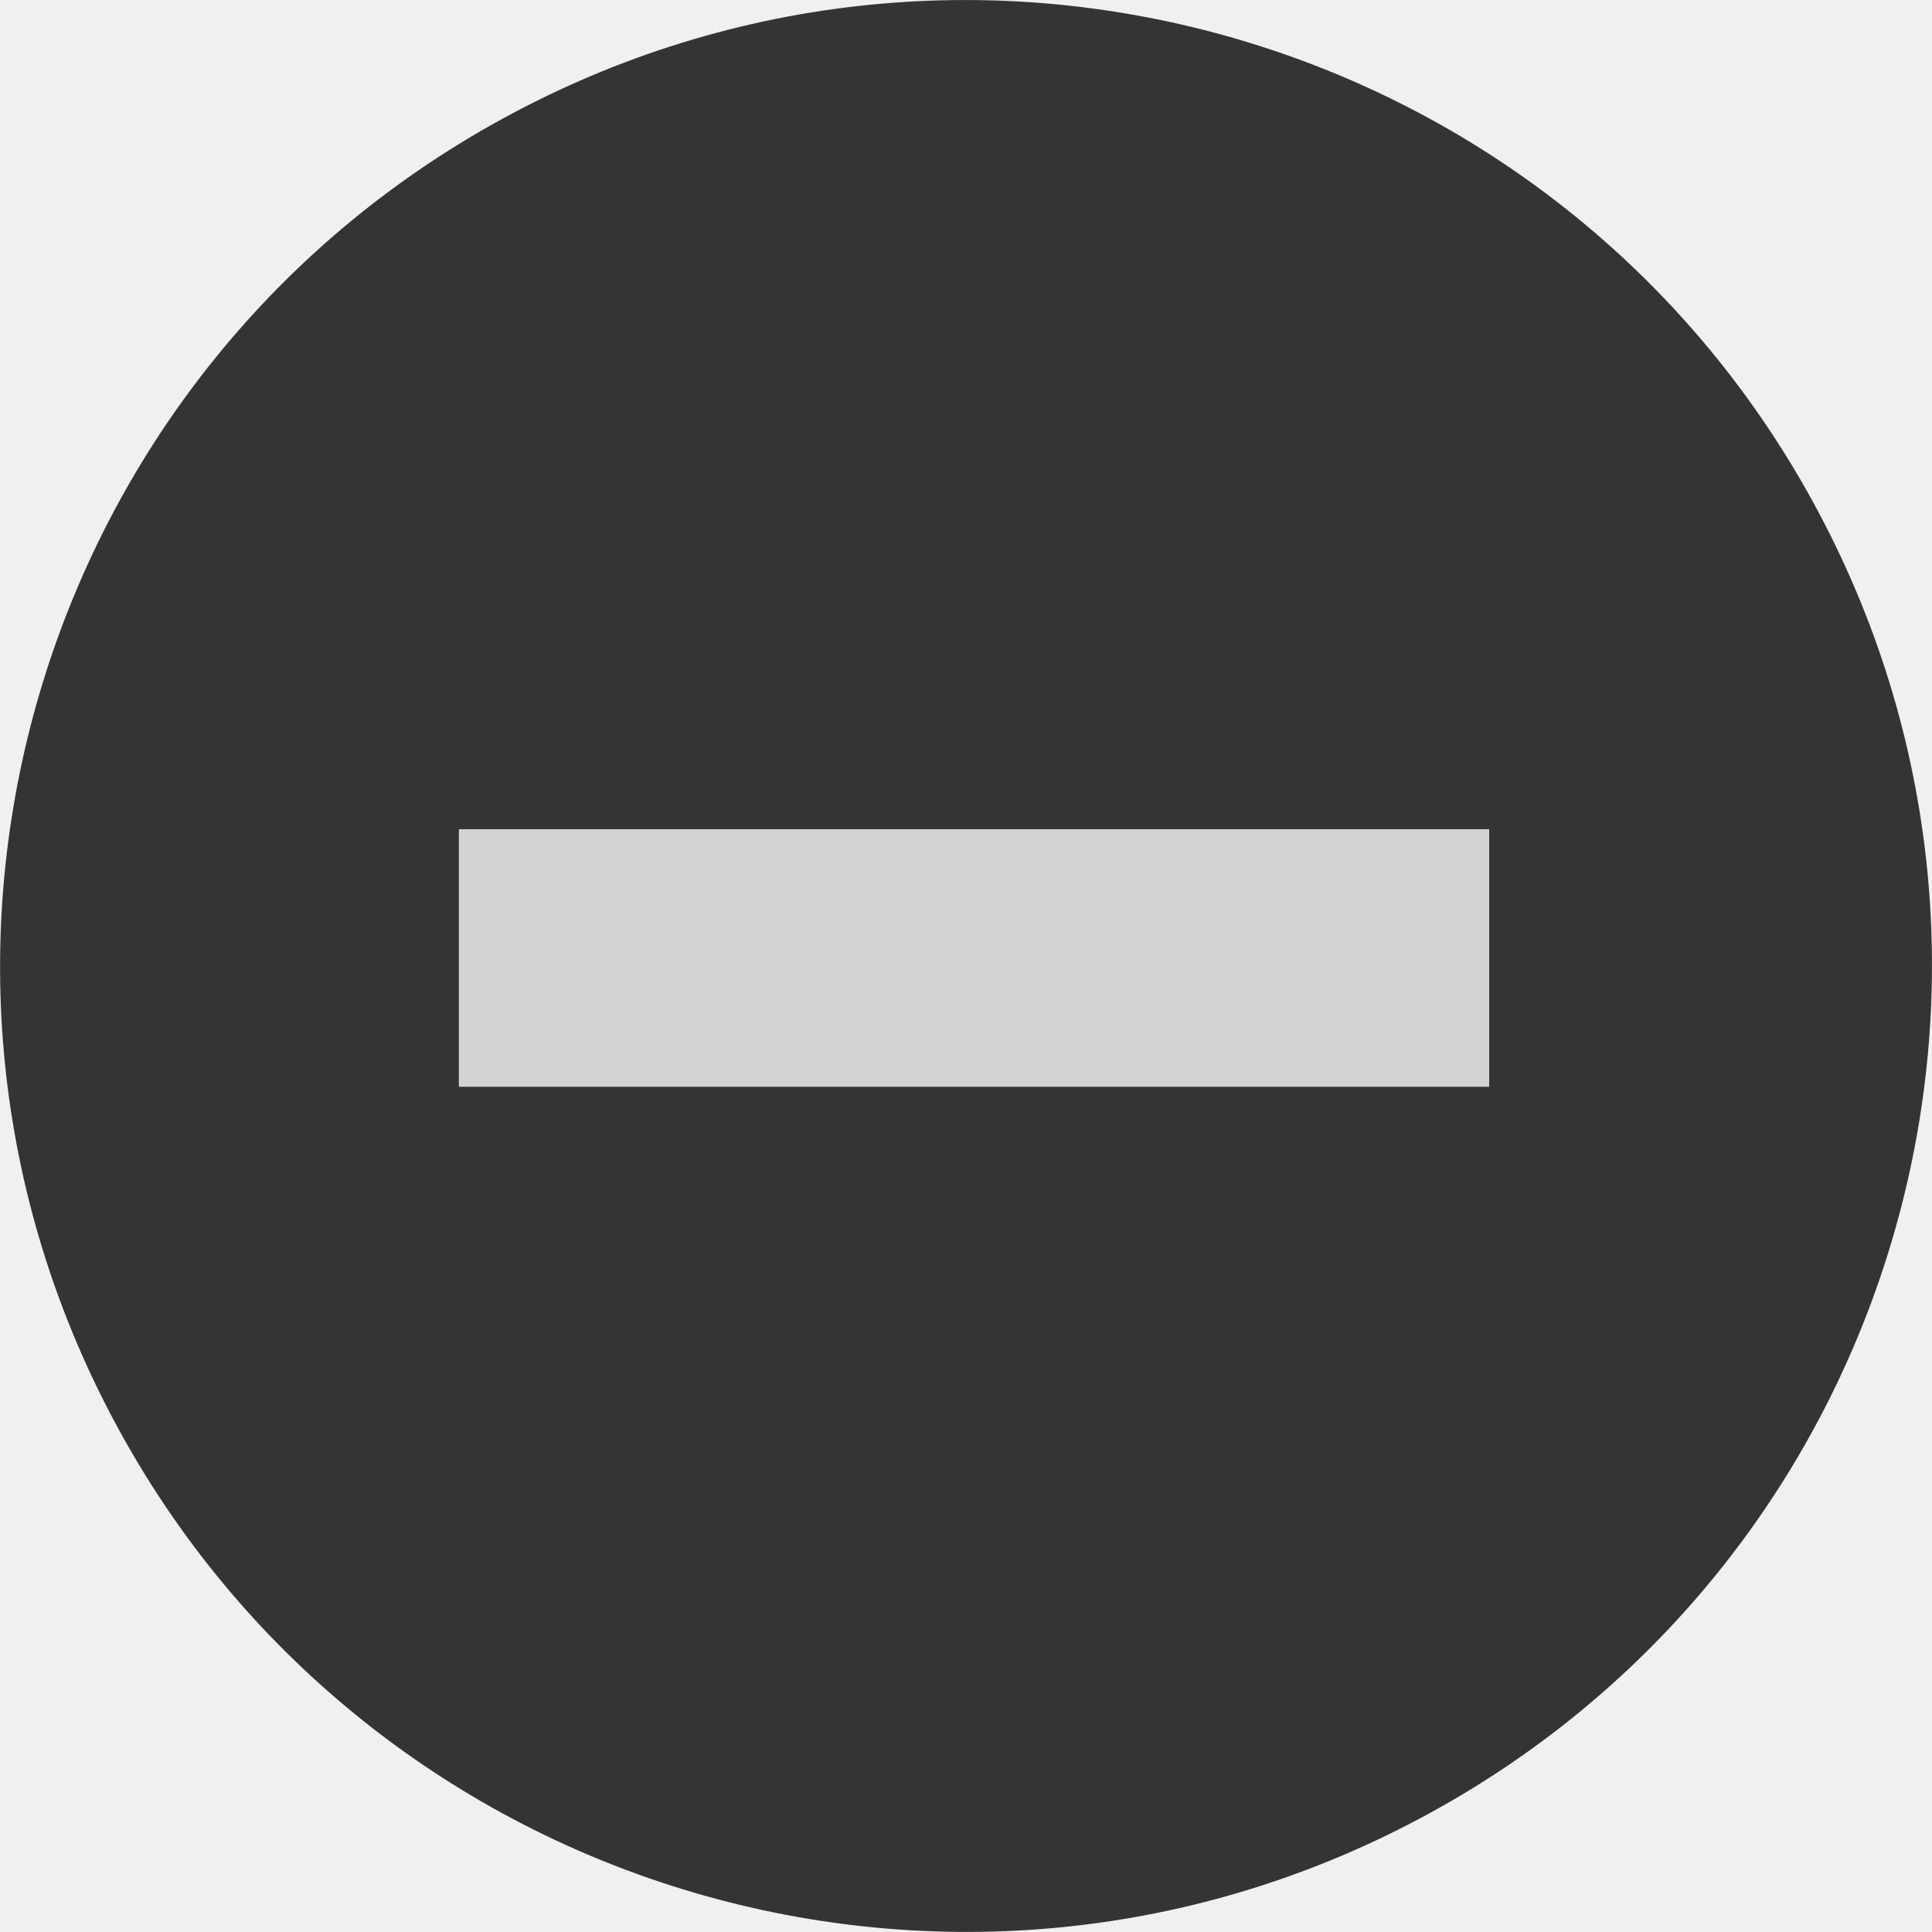
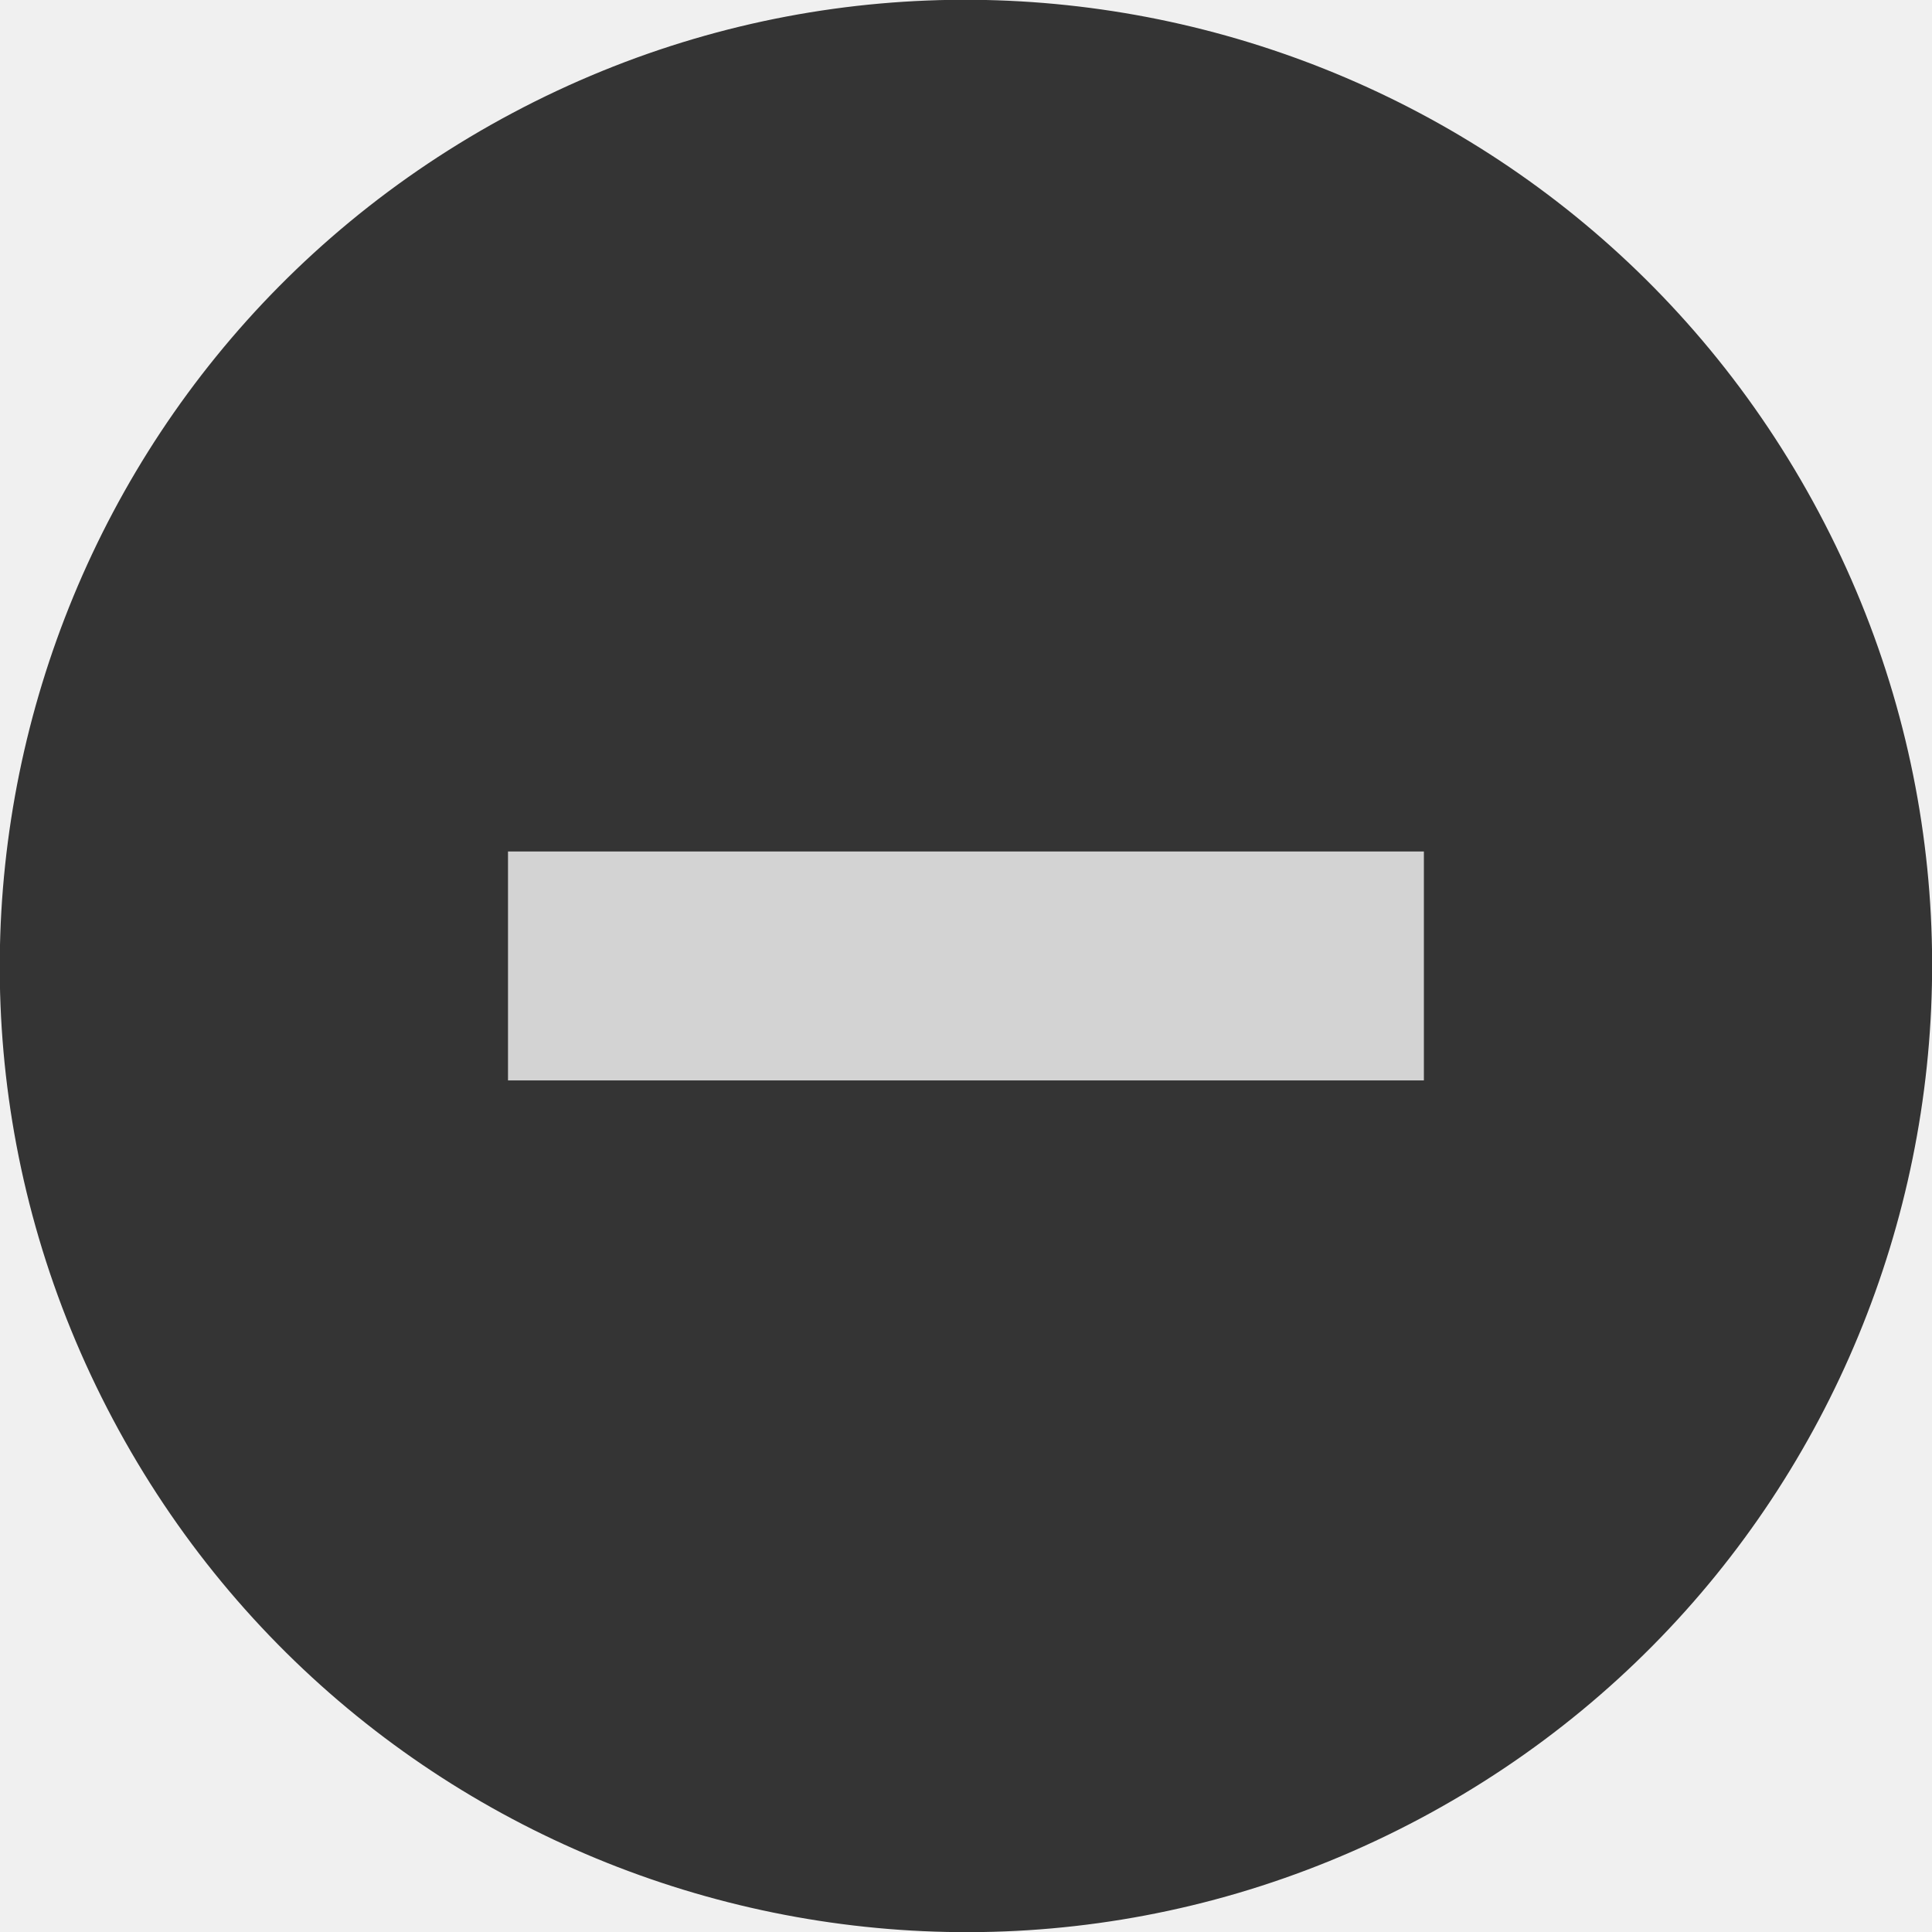
- <svg xmlns="http://www.w3.org/2000/svg" xmlns:xlink="http://www.w3.org/1999/xlink" width="16" height="16" version="1.1" style="enable-background:new" id="svg8">
+ <svg xmlns="http://www.w3.org/2000/svg" xmlns:xlink="http://www.w3.org/1999/xlink" width="18" height="18" version="1.1" style="enable-background:new" id="svg8">
  <defs id="defs12">
    <linearGradient id="linearGradient4507">
      <stop offset="0" style="stop-color:#fafafa;stop-opacity:0.855" id="stop4503" />
      <stop offset="1" style="stop-color:#646464;stop-opacity:1" id="stop4505" />
    </linearGradient>
    <linearGradient id="linearGradient3587-6-5">
      <stop offset="0" style="stop-color:#000000;stop-opacity:1" id="stop4498" />
      <stop offset="1" style="stop-color:#646464;stop-opacity:1" id="stop4500" />
    </linearGradient>
    <linearGradient x1="6.931" y1="7.844" x2="11.17" y2="12.083" id="linearGradient2388" xlink:href="#linearGradient3587-6-5-0" gradientUnits="userSpaceOnUse" gradientTransform="matrix(0.7542472,0.7542472,-0.7542472,0.7542472,9.279691,-7.449341)" />
    <linearGradient id="linearGradient3587-6-5-0">
      <stop id="stop3589-9-2" style="stop-color:#000000;stop-opacity:1" offset="0" />
      <stop id="stop3591-7-4" style="stop-color:#646464;stop-opacity:1" offset="1" />
    </linearGradient>
    <linearGradient x1="7.08" y1="7.694" x2="11.318" y2="11.932" id="linearGradient2388-5" xlink:href="#linearGradient4507" gradientUnits="userSpaceOnUse" gradientTransform="matrix(0.7515854,0.7568997,-0.7568997,0.7515854,31.8217,-5.317321)" />
    <linearGradient x1="6.931" y1="7.844" x2="11.17" y2="12.083" id="linearGradient2388-9" xlink:href="#linearGradient3587-6-5" gradientUnits="userSpaceOnUse" gradientTransform="matrix(0.7542472,0.7542472,-0.7542472,0.7542472,-13.23212,-10.31706)" />
  </defs>
-   <circle style="opacity:1;fill:#000000;fill-opacity:0.784;stroke:#ffffff;stroke-width:0;stroke-linejoin:round;stroke-miterlimit:4;stroke-dasharray:none;stroke-opacity:1" id="path4488" cx="3.309" cy="10.819" transform="rotate(-27.99514)" r="7.998" />
-   <rect style="opacity:1;fill:#ffffff;fill-opacity:0.784;fill-rule:evenodd;stroke:none;stroke-width:1.067px;stroke-linecap:butt;stroke-linejoin:miter;stroke-opacity:1;enable-background:new" id="rect3336" width="8.533" height="2.133" x="3.8" y="6.867" />
+   <circle style="opacity:1;fill:#000000;fill-opacity:0.784;stroke:#ffffff;stroke-width:0;stroke-linejoin:round;stroke-miterlimit:4;stroke-dasharray:none;stroke-opacity:1" id="path4488" cx="3.722" cy="12.171" transform="rotate(-27.99514)" r="9" />
+   <rect style="opacity:1;fill:#ffffff;fill-opacity:0.784;fill-rule:evenodd;stroke:none;stroke-width:1.067px;stroke-linecap:butt;stroke-linejoin:miter;stroke-opacity:1;enable-background:new" id="rect3336" width="8.533" height="2.133" x="4.733" y="7.933" />
</svg>
